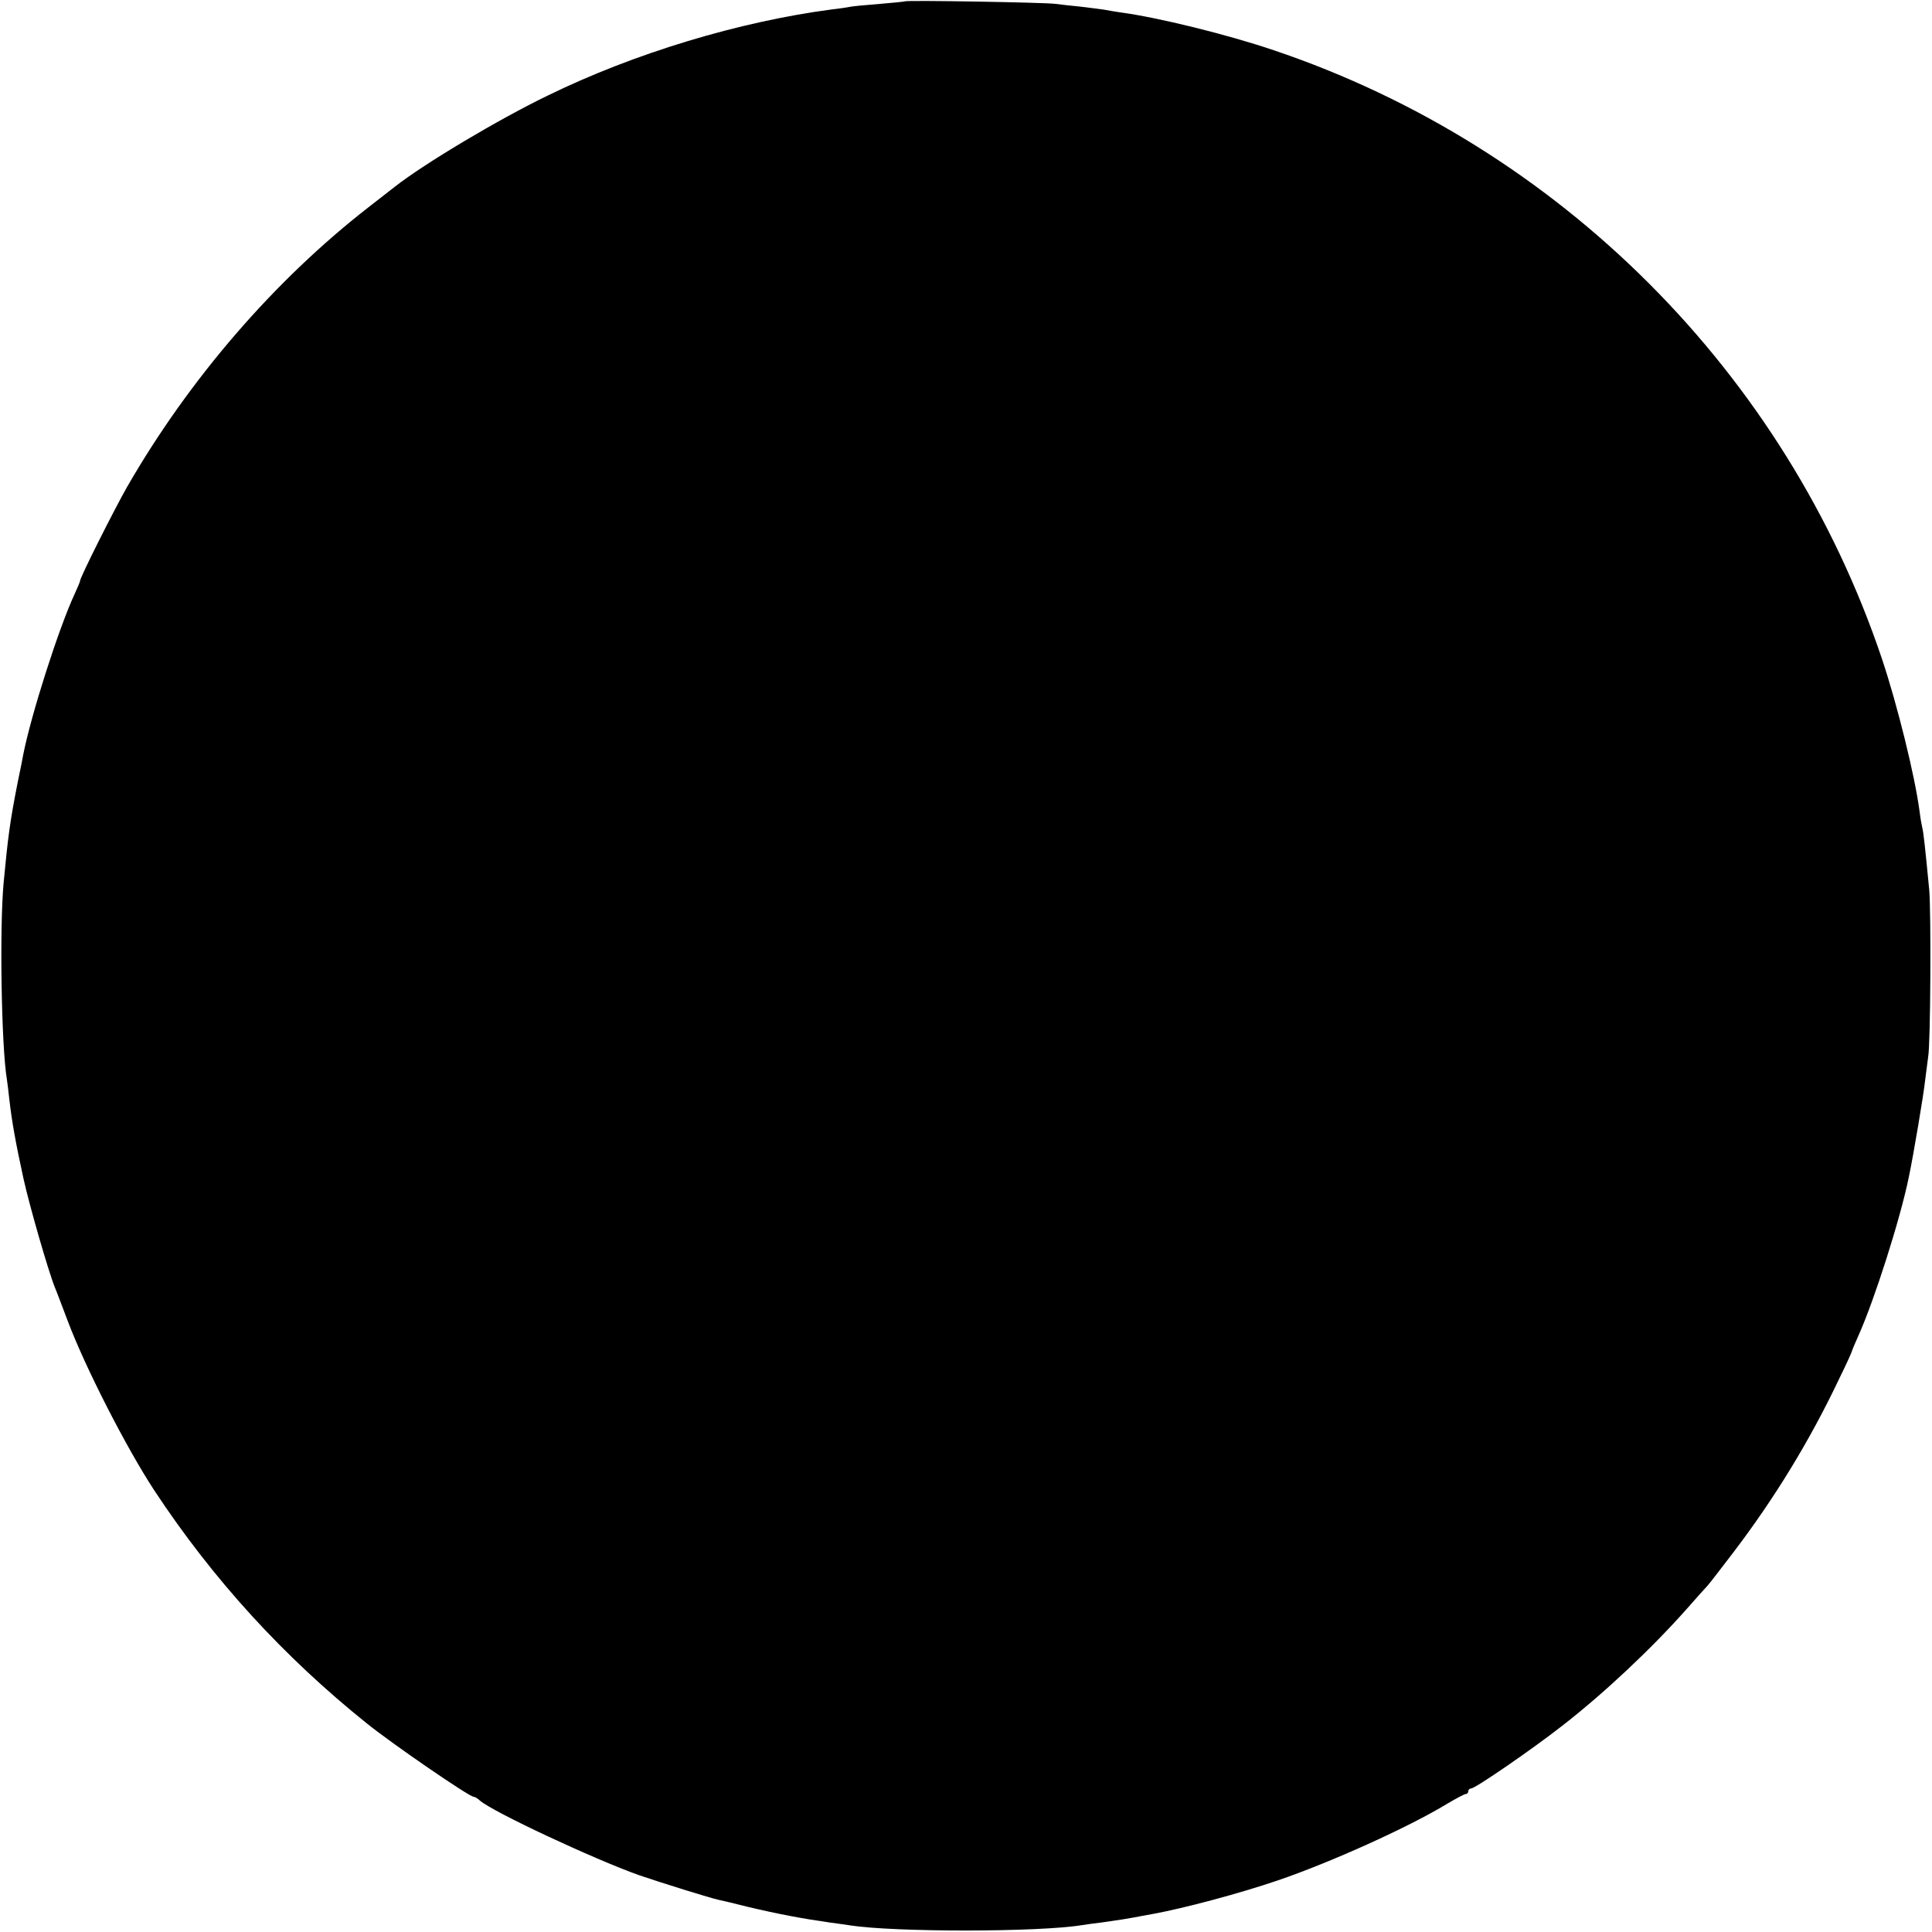
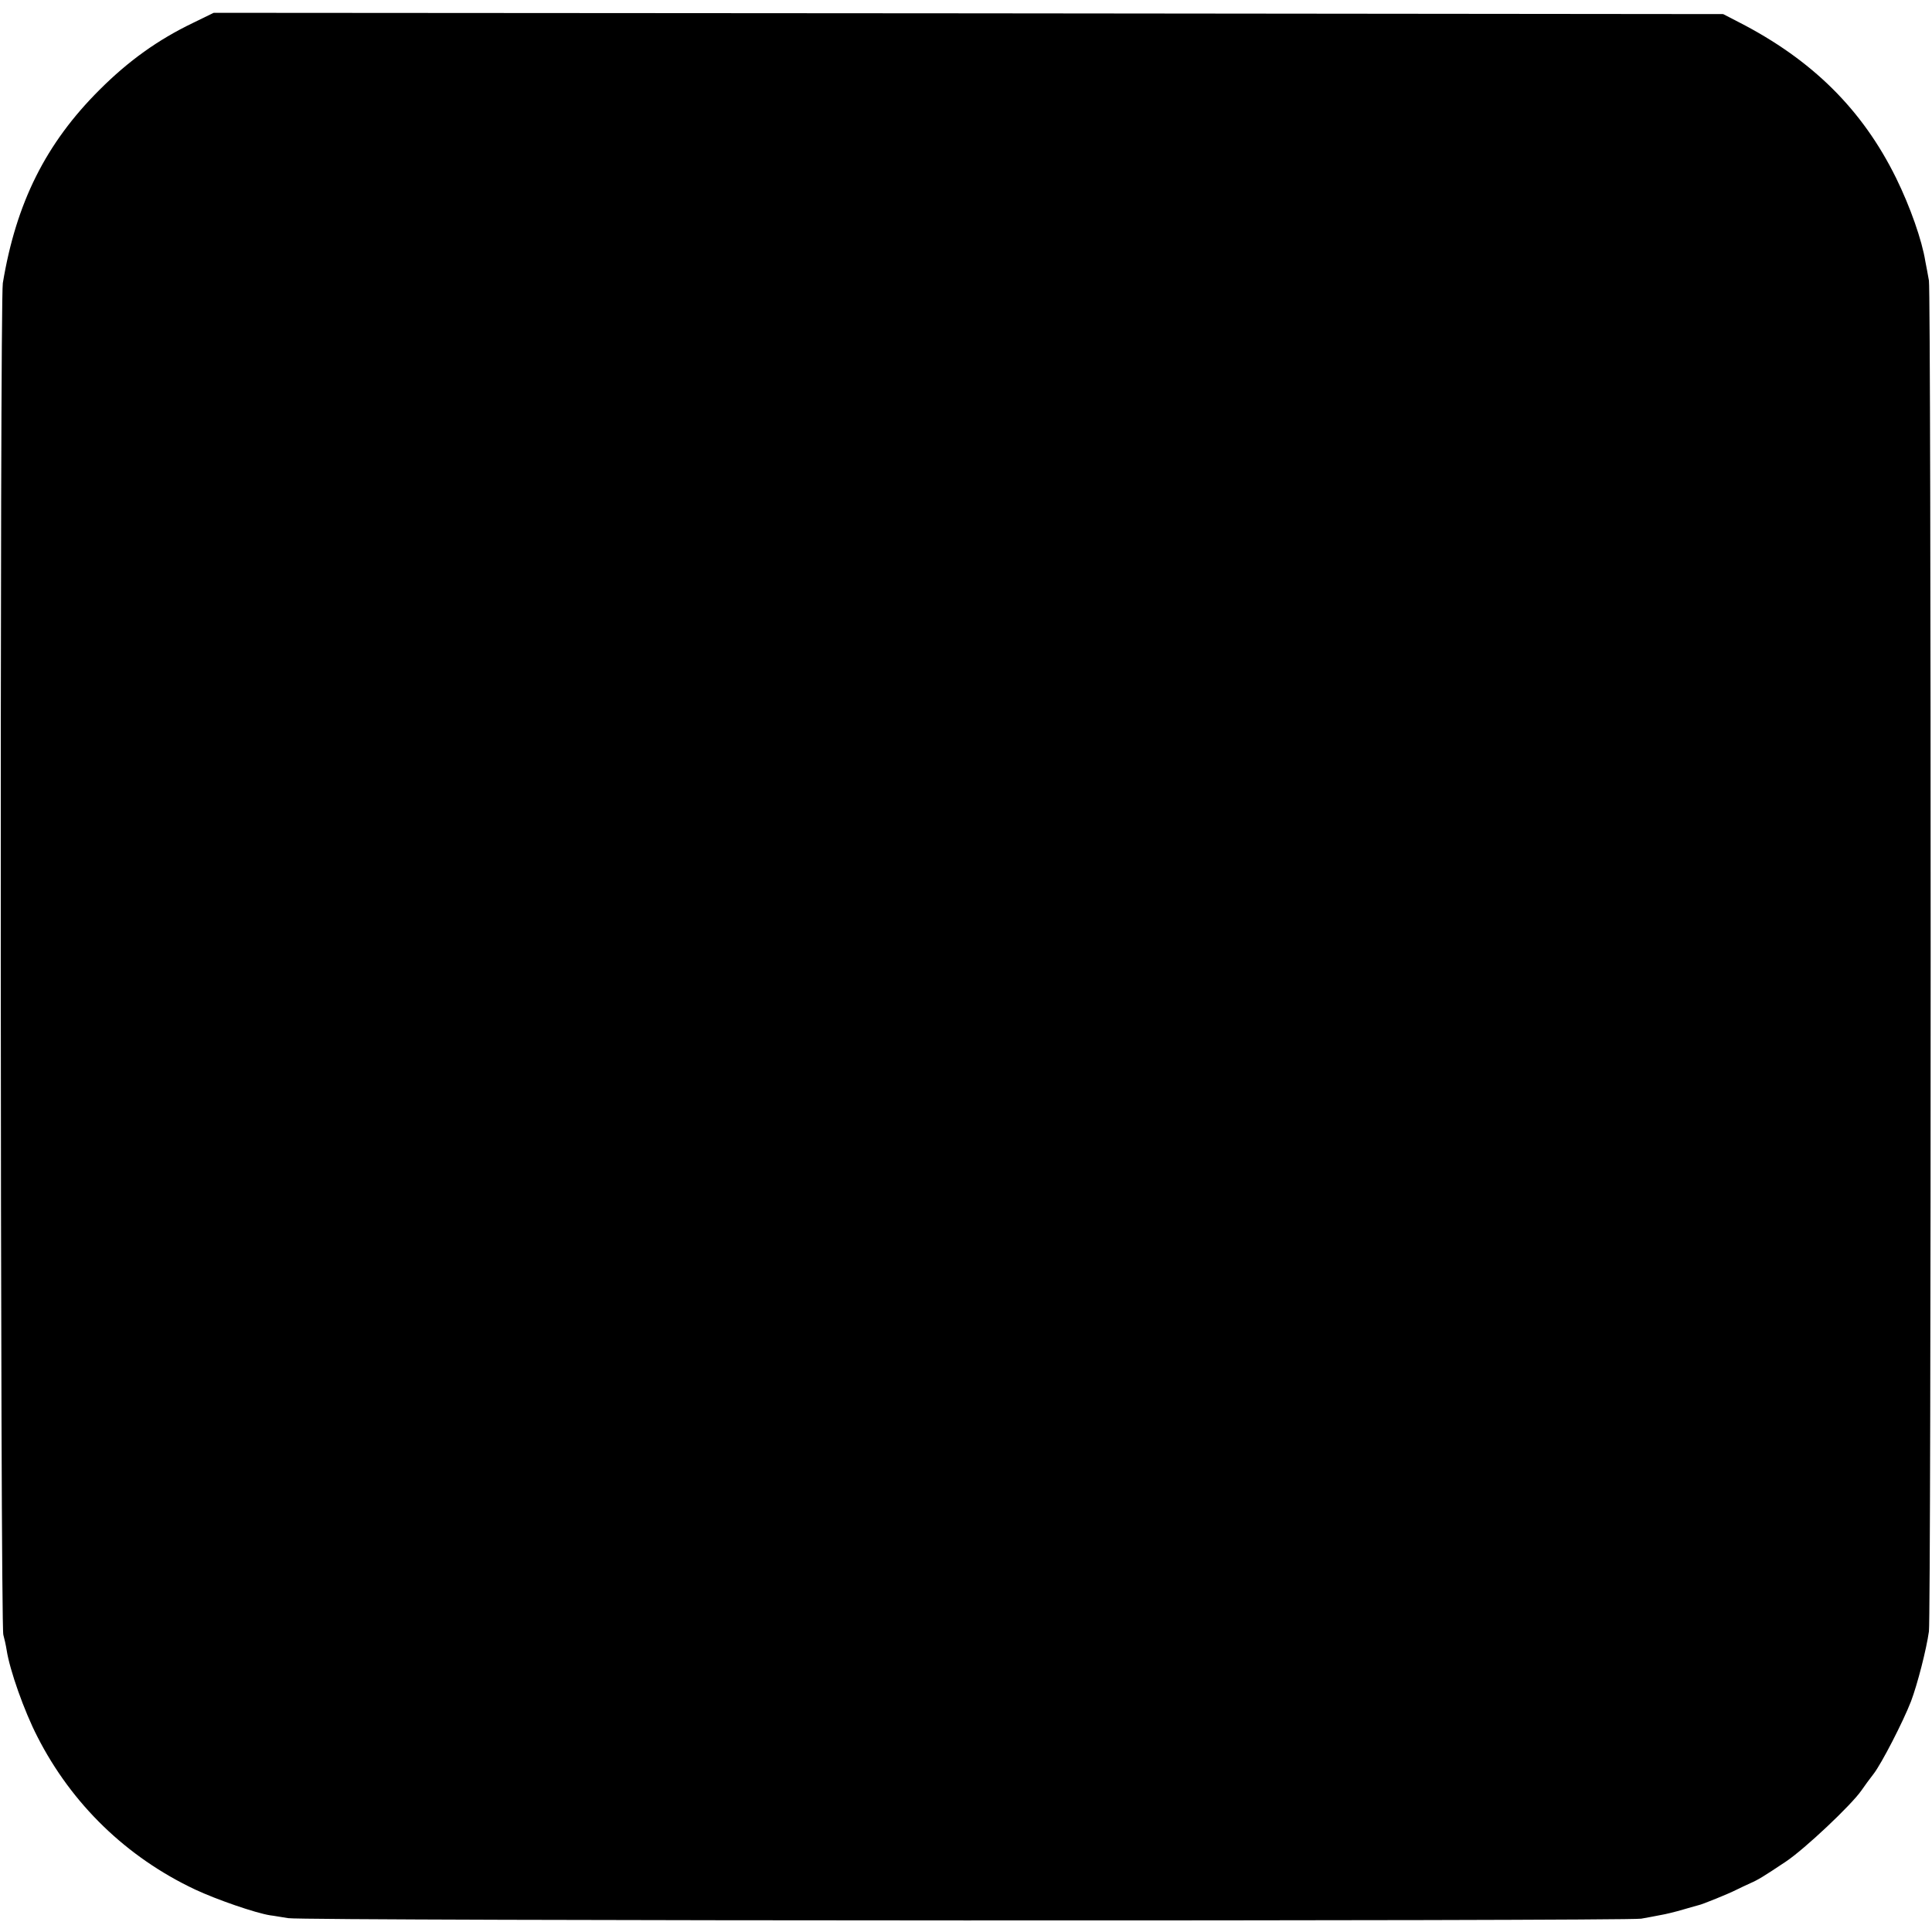
- <svg xmlns="http://www.w3.org/2000/svg" version="1.0" width="700pt" height="700pt" viewBox="0 0 700 700" preserveAspectRatio="xMidYMid meet">
-   <g transform="translate(0,700) scale(0.1,-0.1)" fill="#000000" stroke="none">
-     <path d="M3278 6995 c-1 -1 -42 -5 -89 -9 -47 -4 -95 -8 -105 -10 -10 -2 -41 -7 -69 -10 -335 -44 -715 -158 -1030 -312 -180 -87 -448 -247 -555 -331 -8 -6 -51 -40 -95 -74 -342 -266 -650 -623 -875 -1014 -47 -83 -170 -327 -170 -340 0 -3 -9 -24 -20 -48 -57 -123 -157 -435 -186 -582 -2 -11 -10 -54 -19 -95 -29 -147 -36 -200 -52 -370 -15 -165 -8 -592 12 -711 2 -13 6 -46 9 -74 9 -78 22 -152 51 -285 21 -96 91 -339 114 -395 5 -11 25 -65 46 -120 64 -170 213 -461 314 -615 213 -323 469 -603 771 -845 92 -74 370 -265 386 -265 4 0 15 -6 23 -14 47 -41 413 -212 576 -270 79 -27 261 -84 291 -90 10 -2 57 -13 104 -25 109 -26 200 -43 299 -57 25 -3 57 -8 71 -10 162 -25 683 -25 841 1 13 2 47 7 74 10 71 10 87 13 115 18 14 3 43 8 65 12 115 21 314 74 455 122 188 64 473 192 614 278 32 19 62 35 67 35 5 0 9 5 9 10 0 6 5 10 10 10 15 0 220 141 330 227 152 118 324 280 450 422 36 41 70 79 76 85 6 6 48 61 94 121 150 197 277 405 383 628 26 53 47 99 47 102 0 2 11 28 24 57 57 127 151 421 182 573 17 81 54 301 59 350 4 33 9 71 11 85 9 47 11 525 4 605 -15 157 -21 210 -25 225 -2 8 -7 35 -10 60 -17 129 -80 384 -136 552 -348 1036 -1168 1857 -2204 2206 -168 57 -420 119 -555 137 -19 3 -46 7 -60 10 -13 2 -52 7 -86 11 -33 3 -74 8 -90 10 -33 5 -540 14 -546 9z" />
+ <svg xmlns="http://www.w3.org/2000/svg" version="1.0" width="754pt" height="754pt" viewBox="0 0 754 754" preserveAspectRatio="xMidYMid meet">
+   <g transform="translate(0,754) scale(0.1,-0.1)" fill="#000000" stroke="none">
+     <path d="M752 7450 c-135 -65 -250 -147 -363 -260 -210 -209 -326 -441 -378 -755 -12 -71 -10 -5236 2 -5275 4 -14 10 -41 13 -60 12 -78 68 -237 120 -338 134 -263 348 -470 615 -596 83 -39 236 -92 294 -101 11 -1 43 -7 70 -11 61 -11 5223 -12 5280 -2 22 4 56 10 75 14 19 3 60 13 90 22 30 9 57 16 60 17 12 2 118 45 145 59 17 8 41 20 55 26 32 14 50 25 140 85 72 48 255 220 295 278 11 16 32 45 47 64 31 40 115 203 146 283 25 66 60 202 70 273 9 70 9 5221 0 5272 -4 22 -10 56 -14 75 -13 82 -59 213 -114 325 -132 268 -328 462 -615 609 l-60 31 -2945 3 -2946 2 -82 -40z" />
  </g>
</svg>
